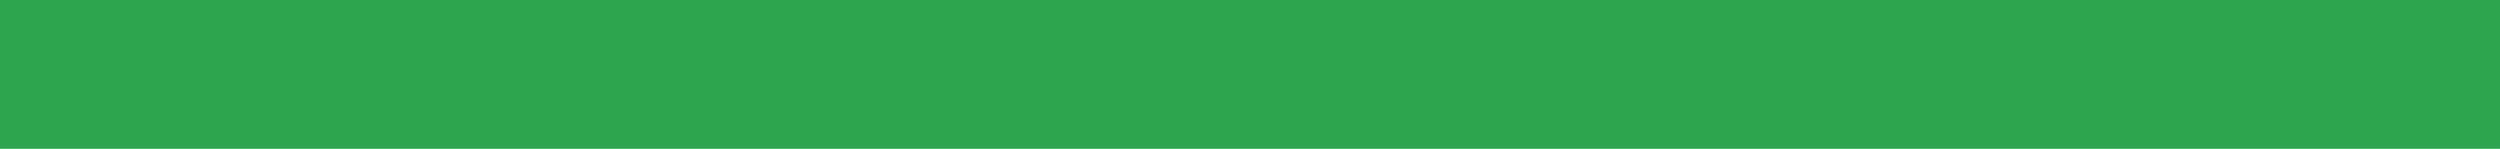
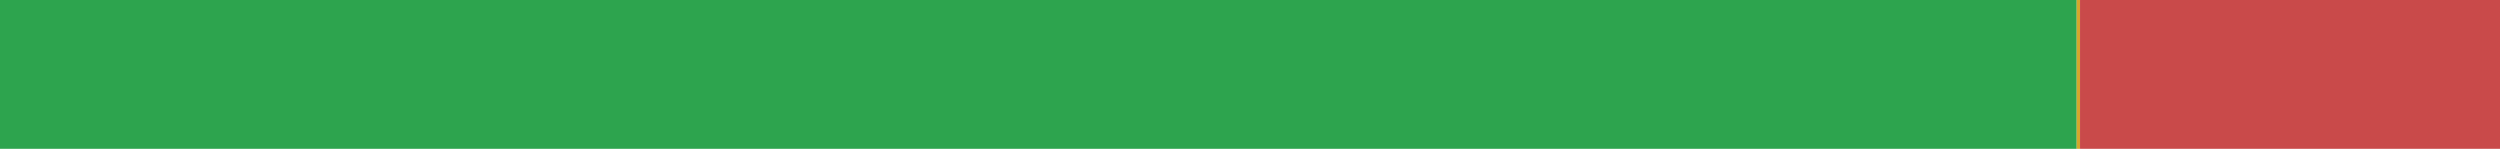
<svg xmlns="http://www.w3.org/2000/svg" width="168" height="10" viewBox="0 0 168 10" role="img" aria-label="de translation status">
-   <rect x="0" y="0" width="168" height="10" fill="#2DA44E" />
+   <rect x="0" y="0" width="139.556" height="10" fill="#2DA44E" />
+   <rect x="139.556" y="0" width="0.222" height="10" fill="#D4A72C" />
+   <rect x="139.778" y="0" width="28.222" height="10" fill="#C94A4A" />
</svg>
